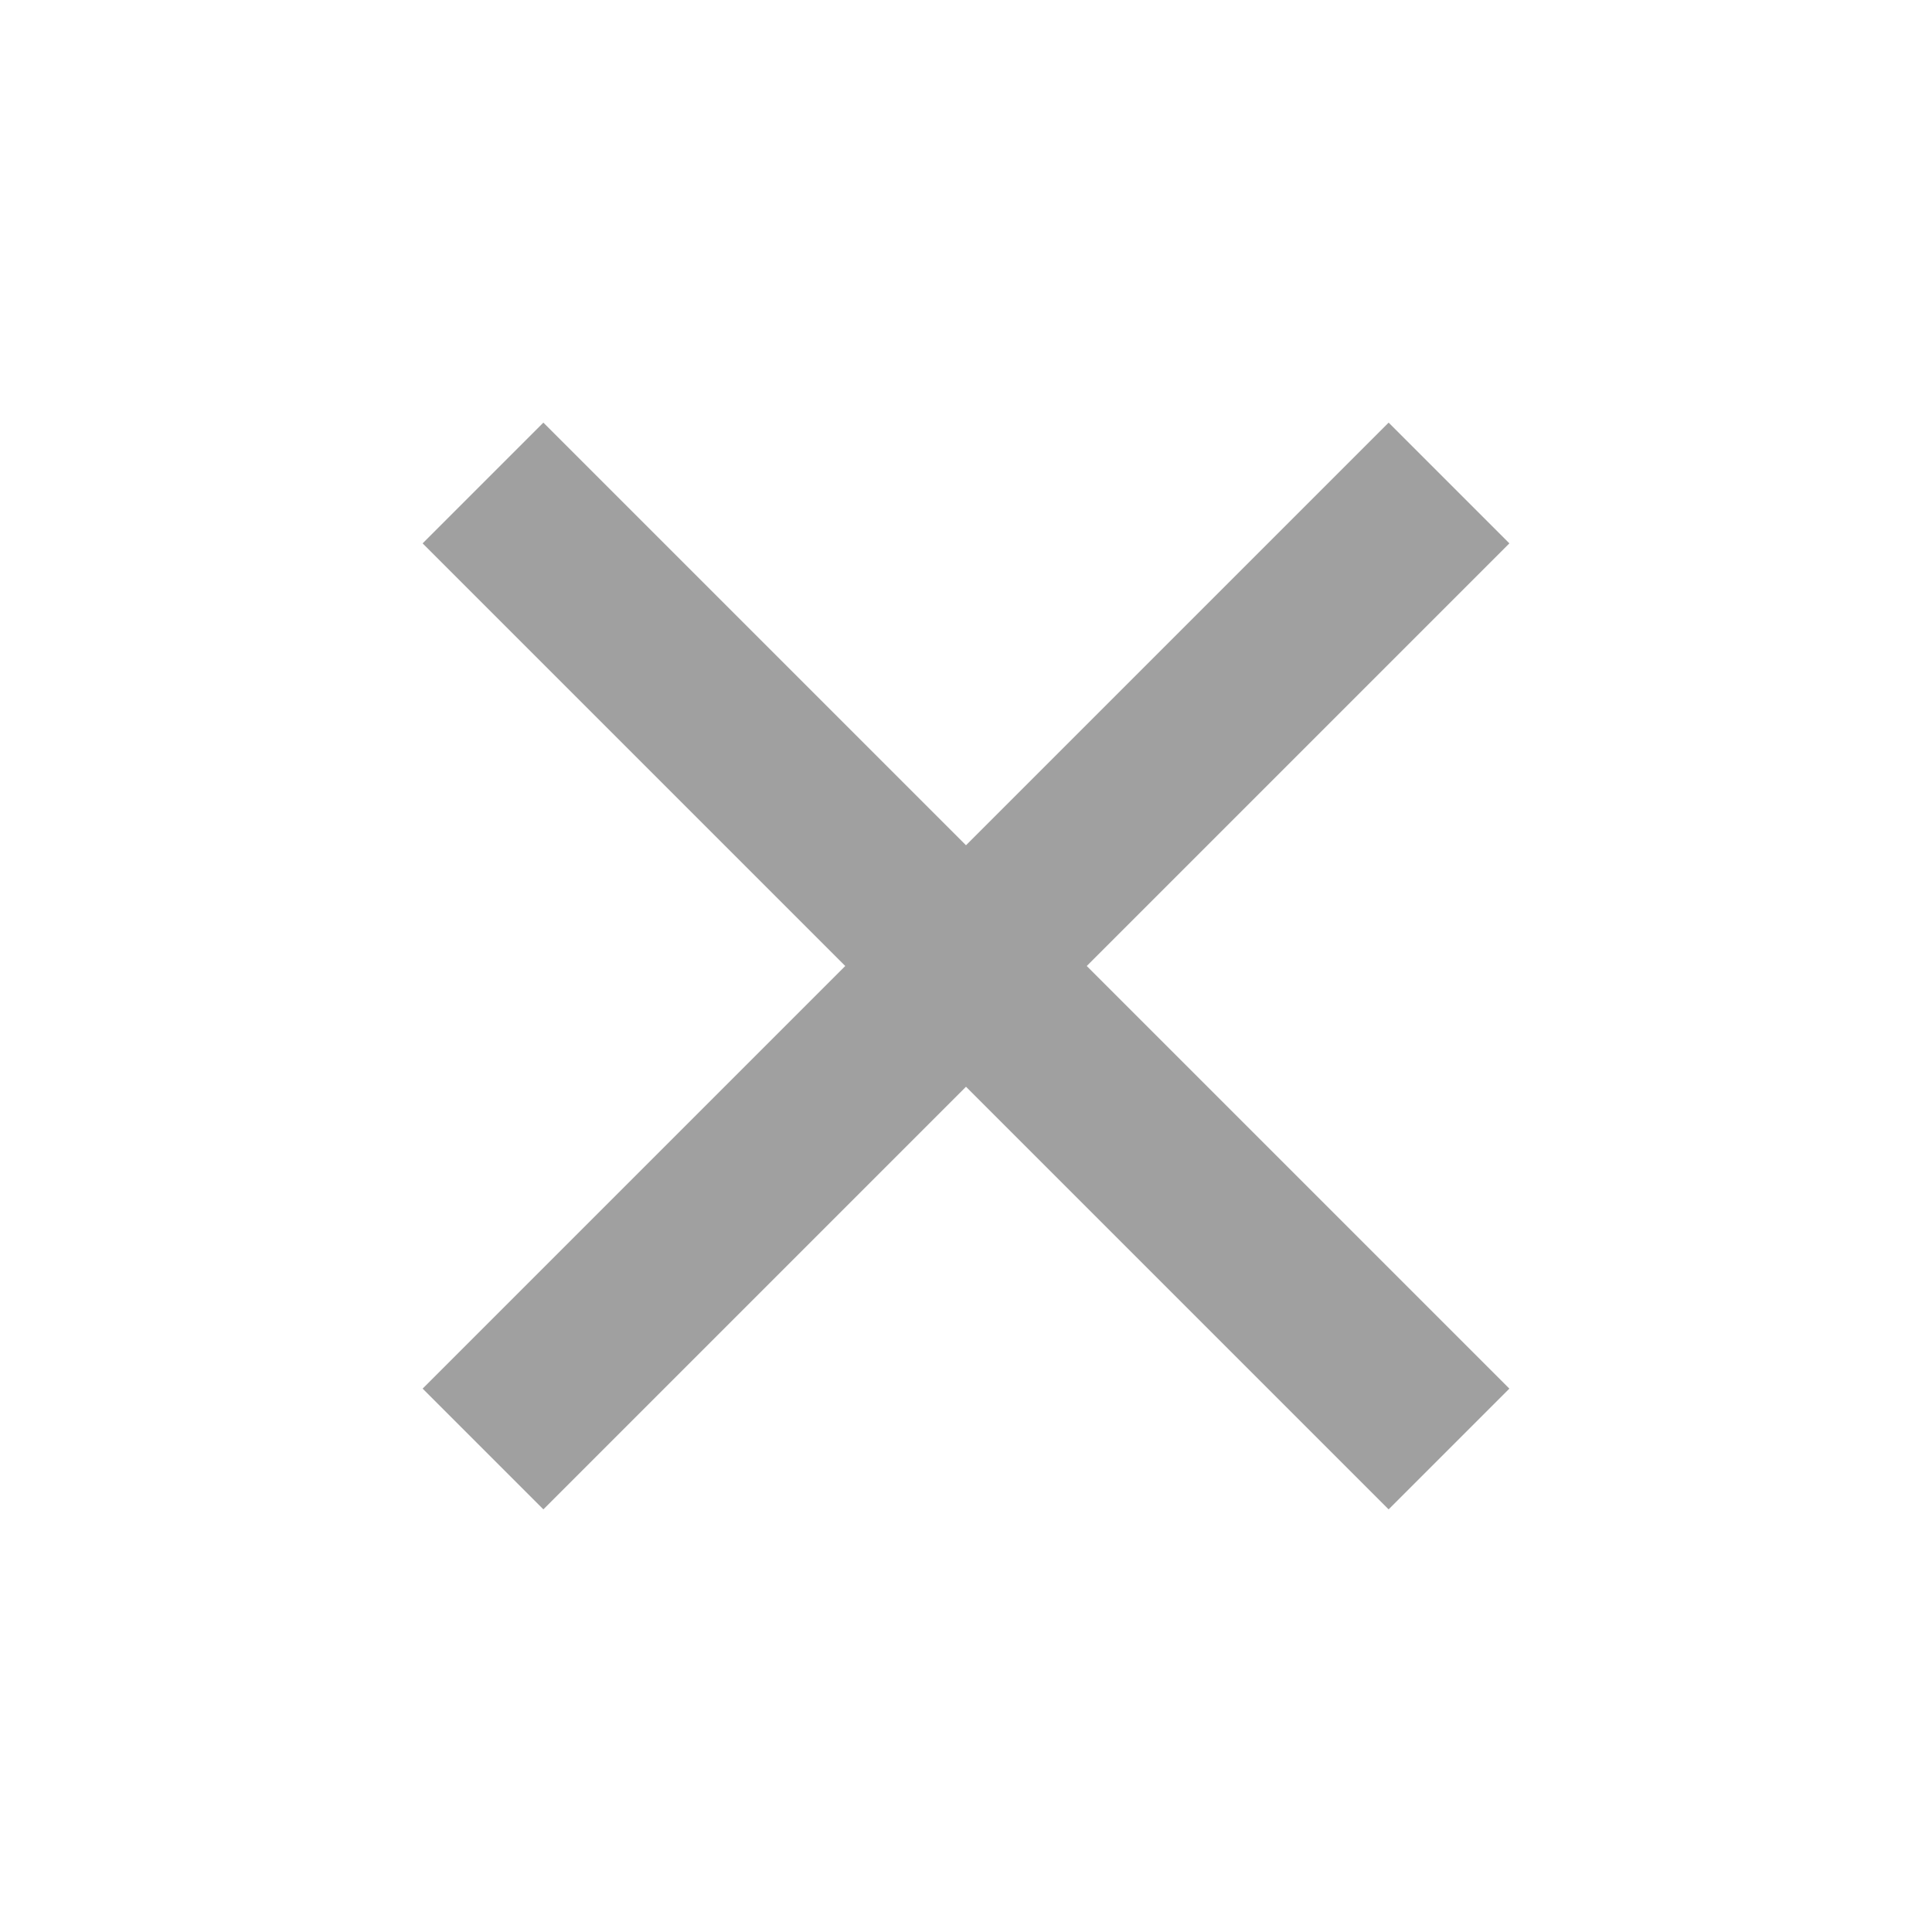
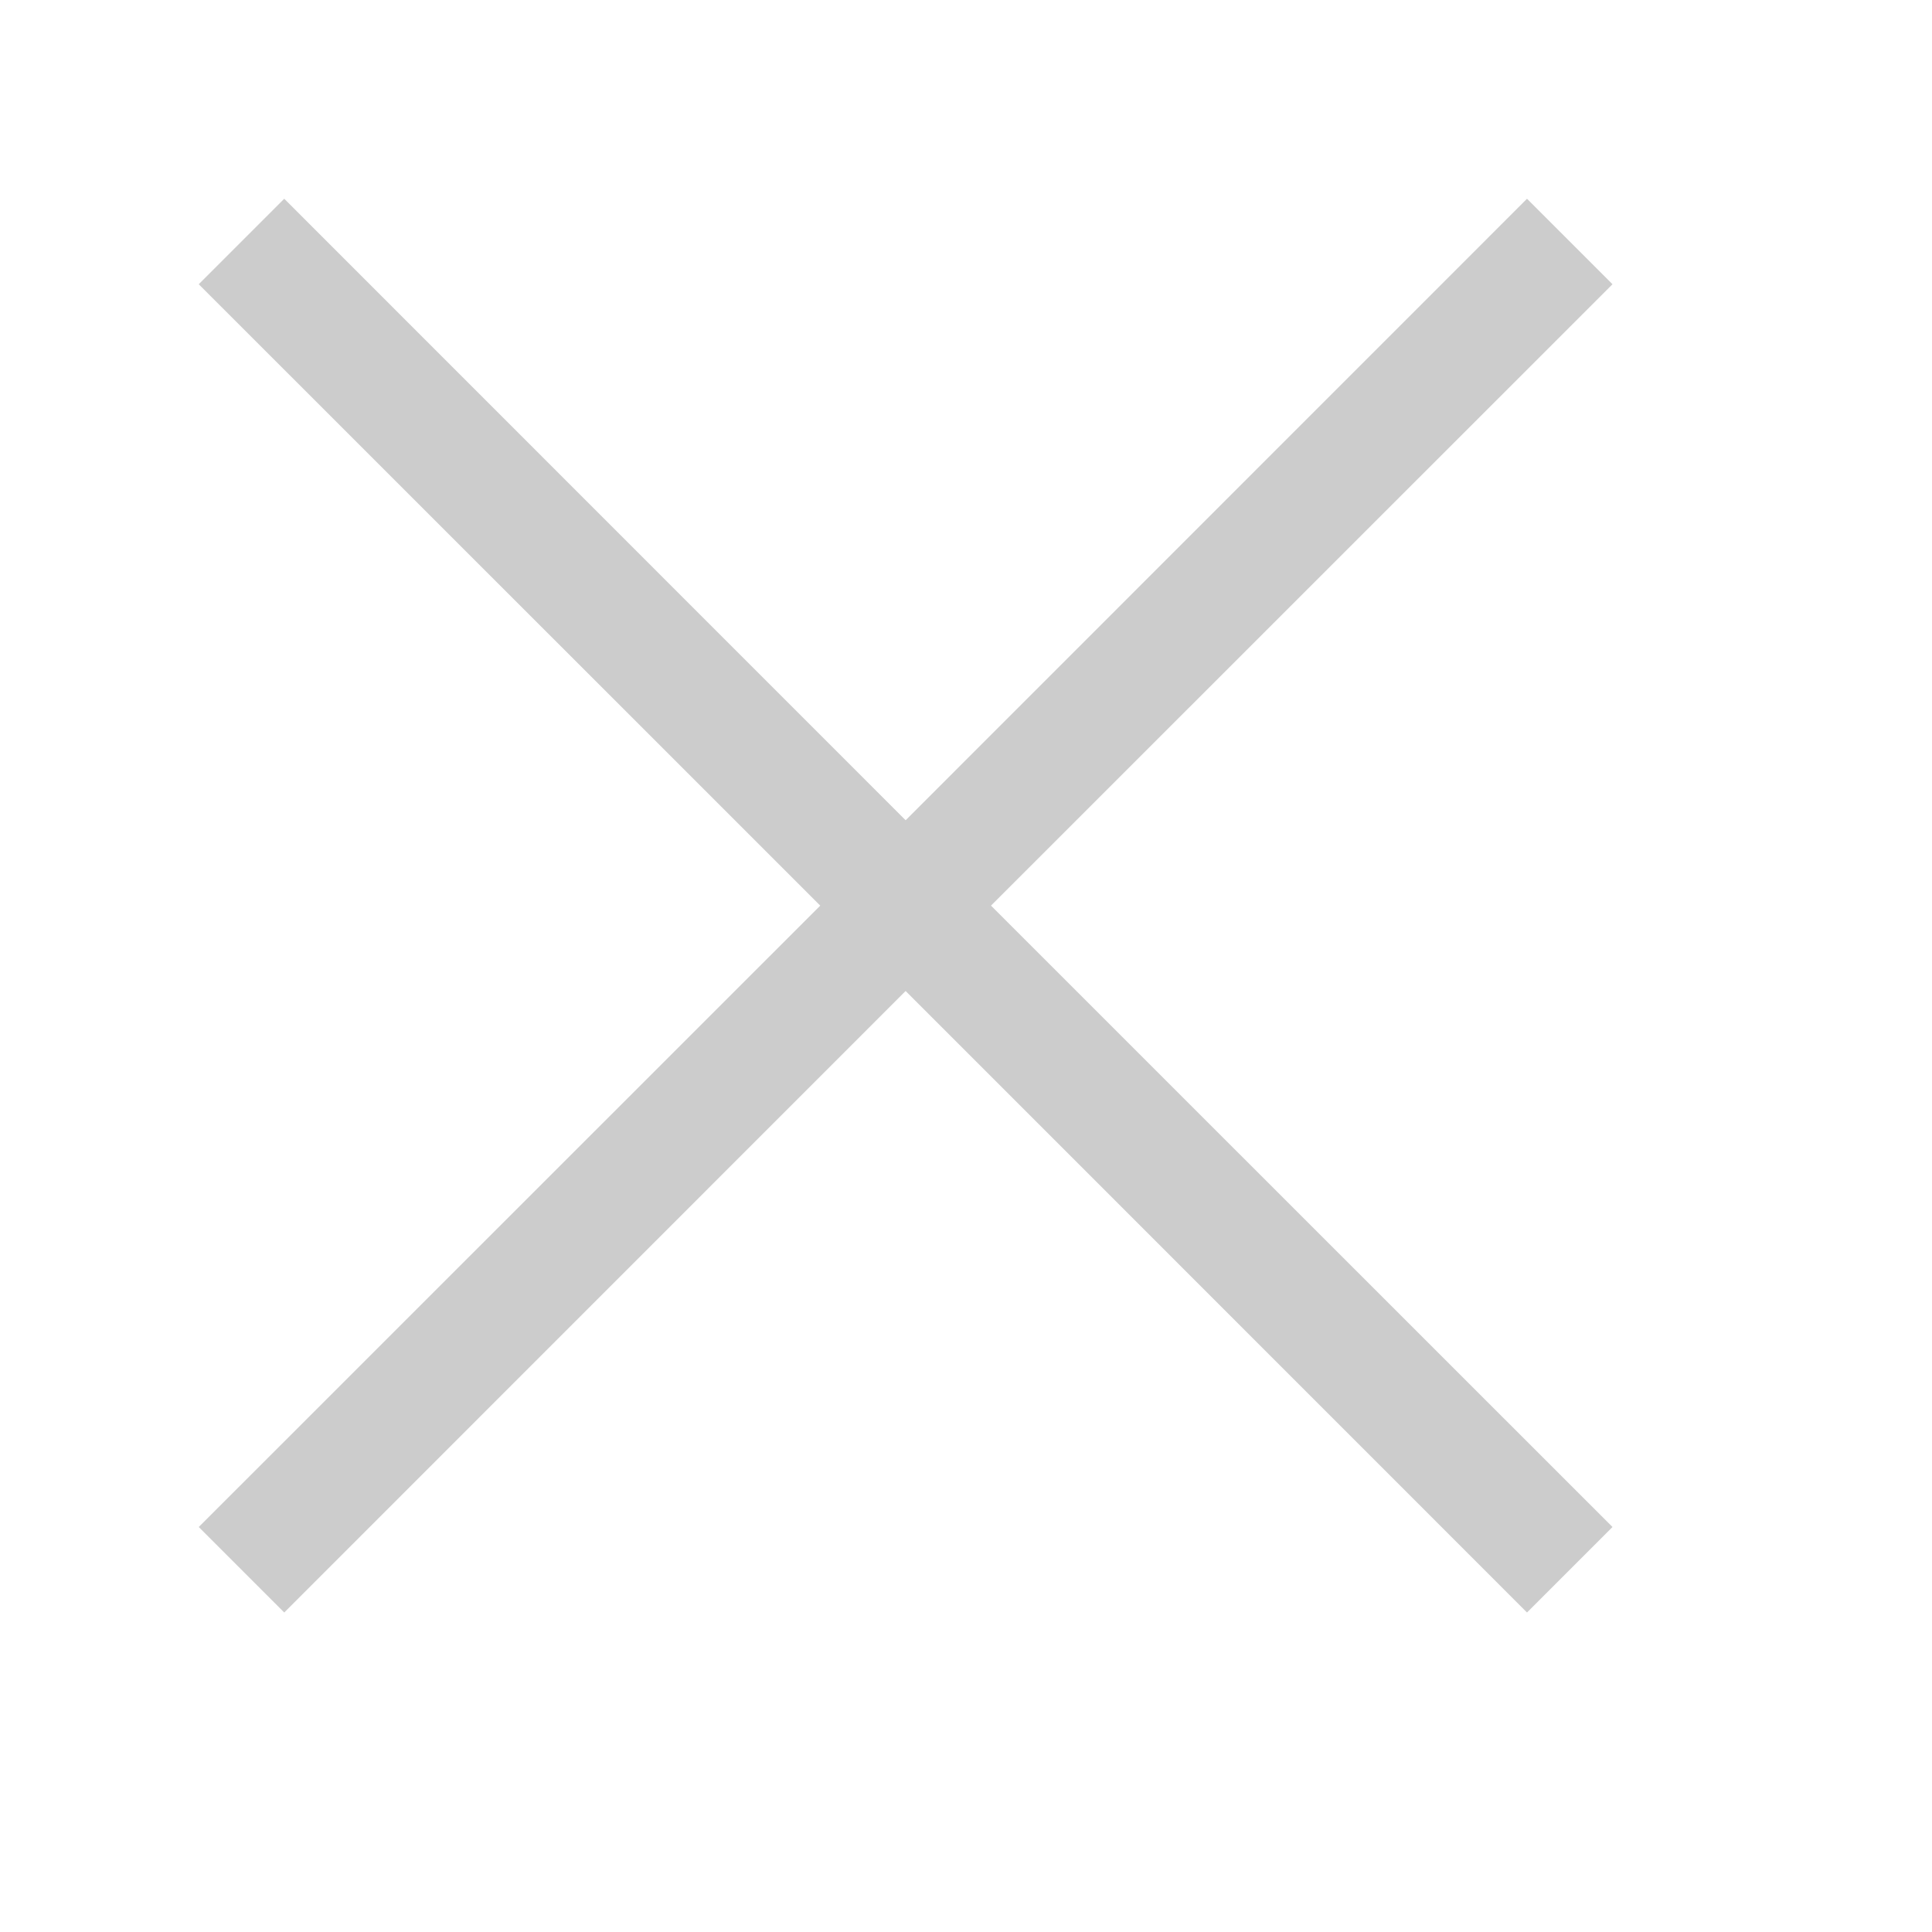
- <svg xmlns="http://www.w3.org/2000/svg" width="16" height="16" viewBox="0 0 16 16">
-   <path fill="#a0a0a0" d="M4.5 3.5L3.5 4.5L7 8L3.5 11.5L4.5 12.5L8 9L11.5 12.5L12.5 11.5L9 8L12.5 4.5L11.5 3.5L8 7L4.5 3.5Z" />
+ <svg xmlns="http://www.w3.org/2000/svg" viewBox="0 0 16 16">
+   <defs>
+     <style>.canvas{fill: none; opacity: 0;}.light-defaultgrey{fill: #CCCCCC; opacity: 1;}</style>
+   </defs>
+   <g id="canvas">
+     <path class="canvas" d="M16,16H0V0H16Z" />
+   </g>
+   <g id="level-1">
+     <path class="light-defaultgrey" d="M8.207,7.5l5.147,5.146-.708.708L7.5,8.207,2.354,13.354l-.708-.708L6.793,7.5,1.646,2.354l.708-.708L7.5,6.793l5.146-5.147.708.708Z" />
+   </g>
</svg>
